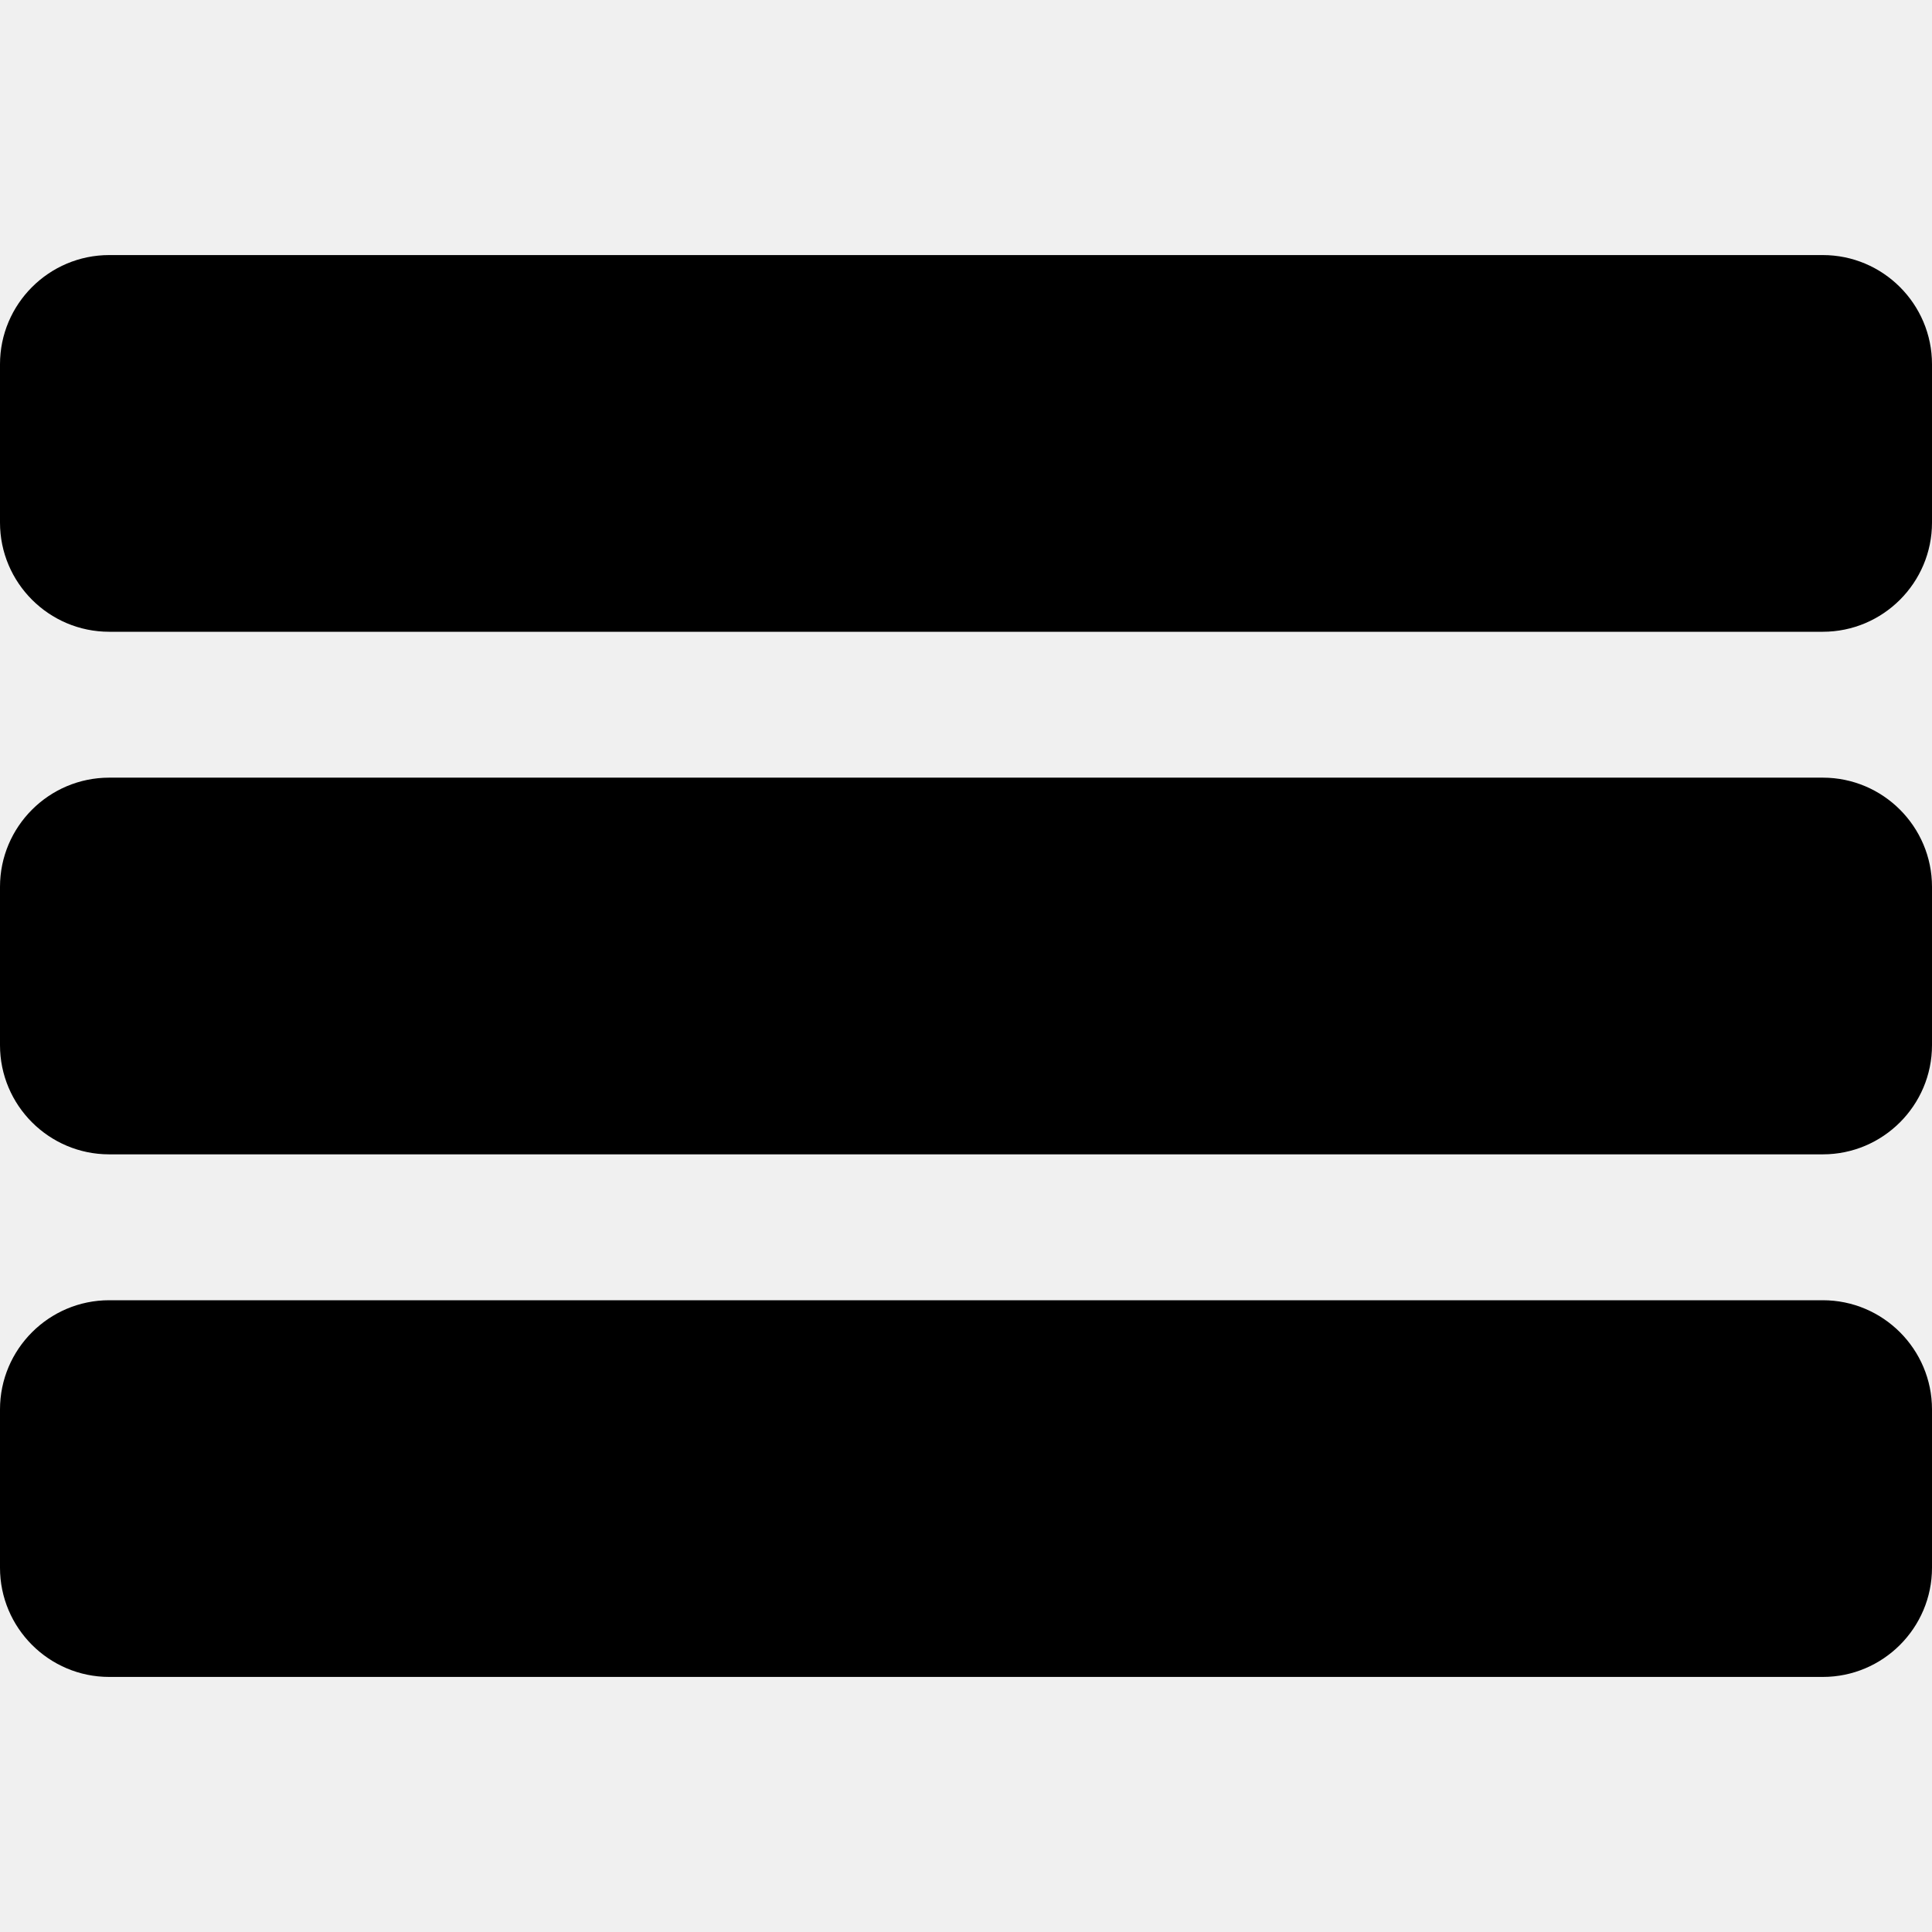
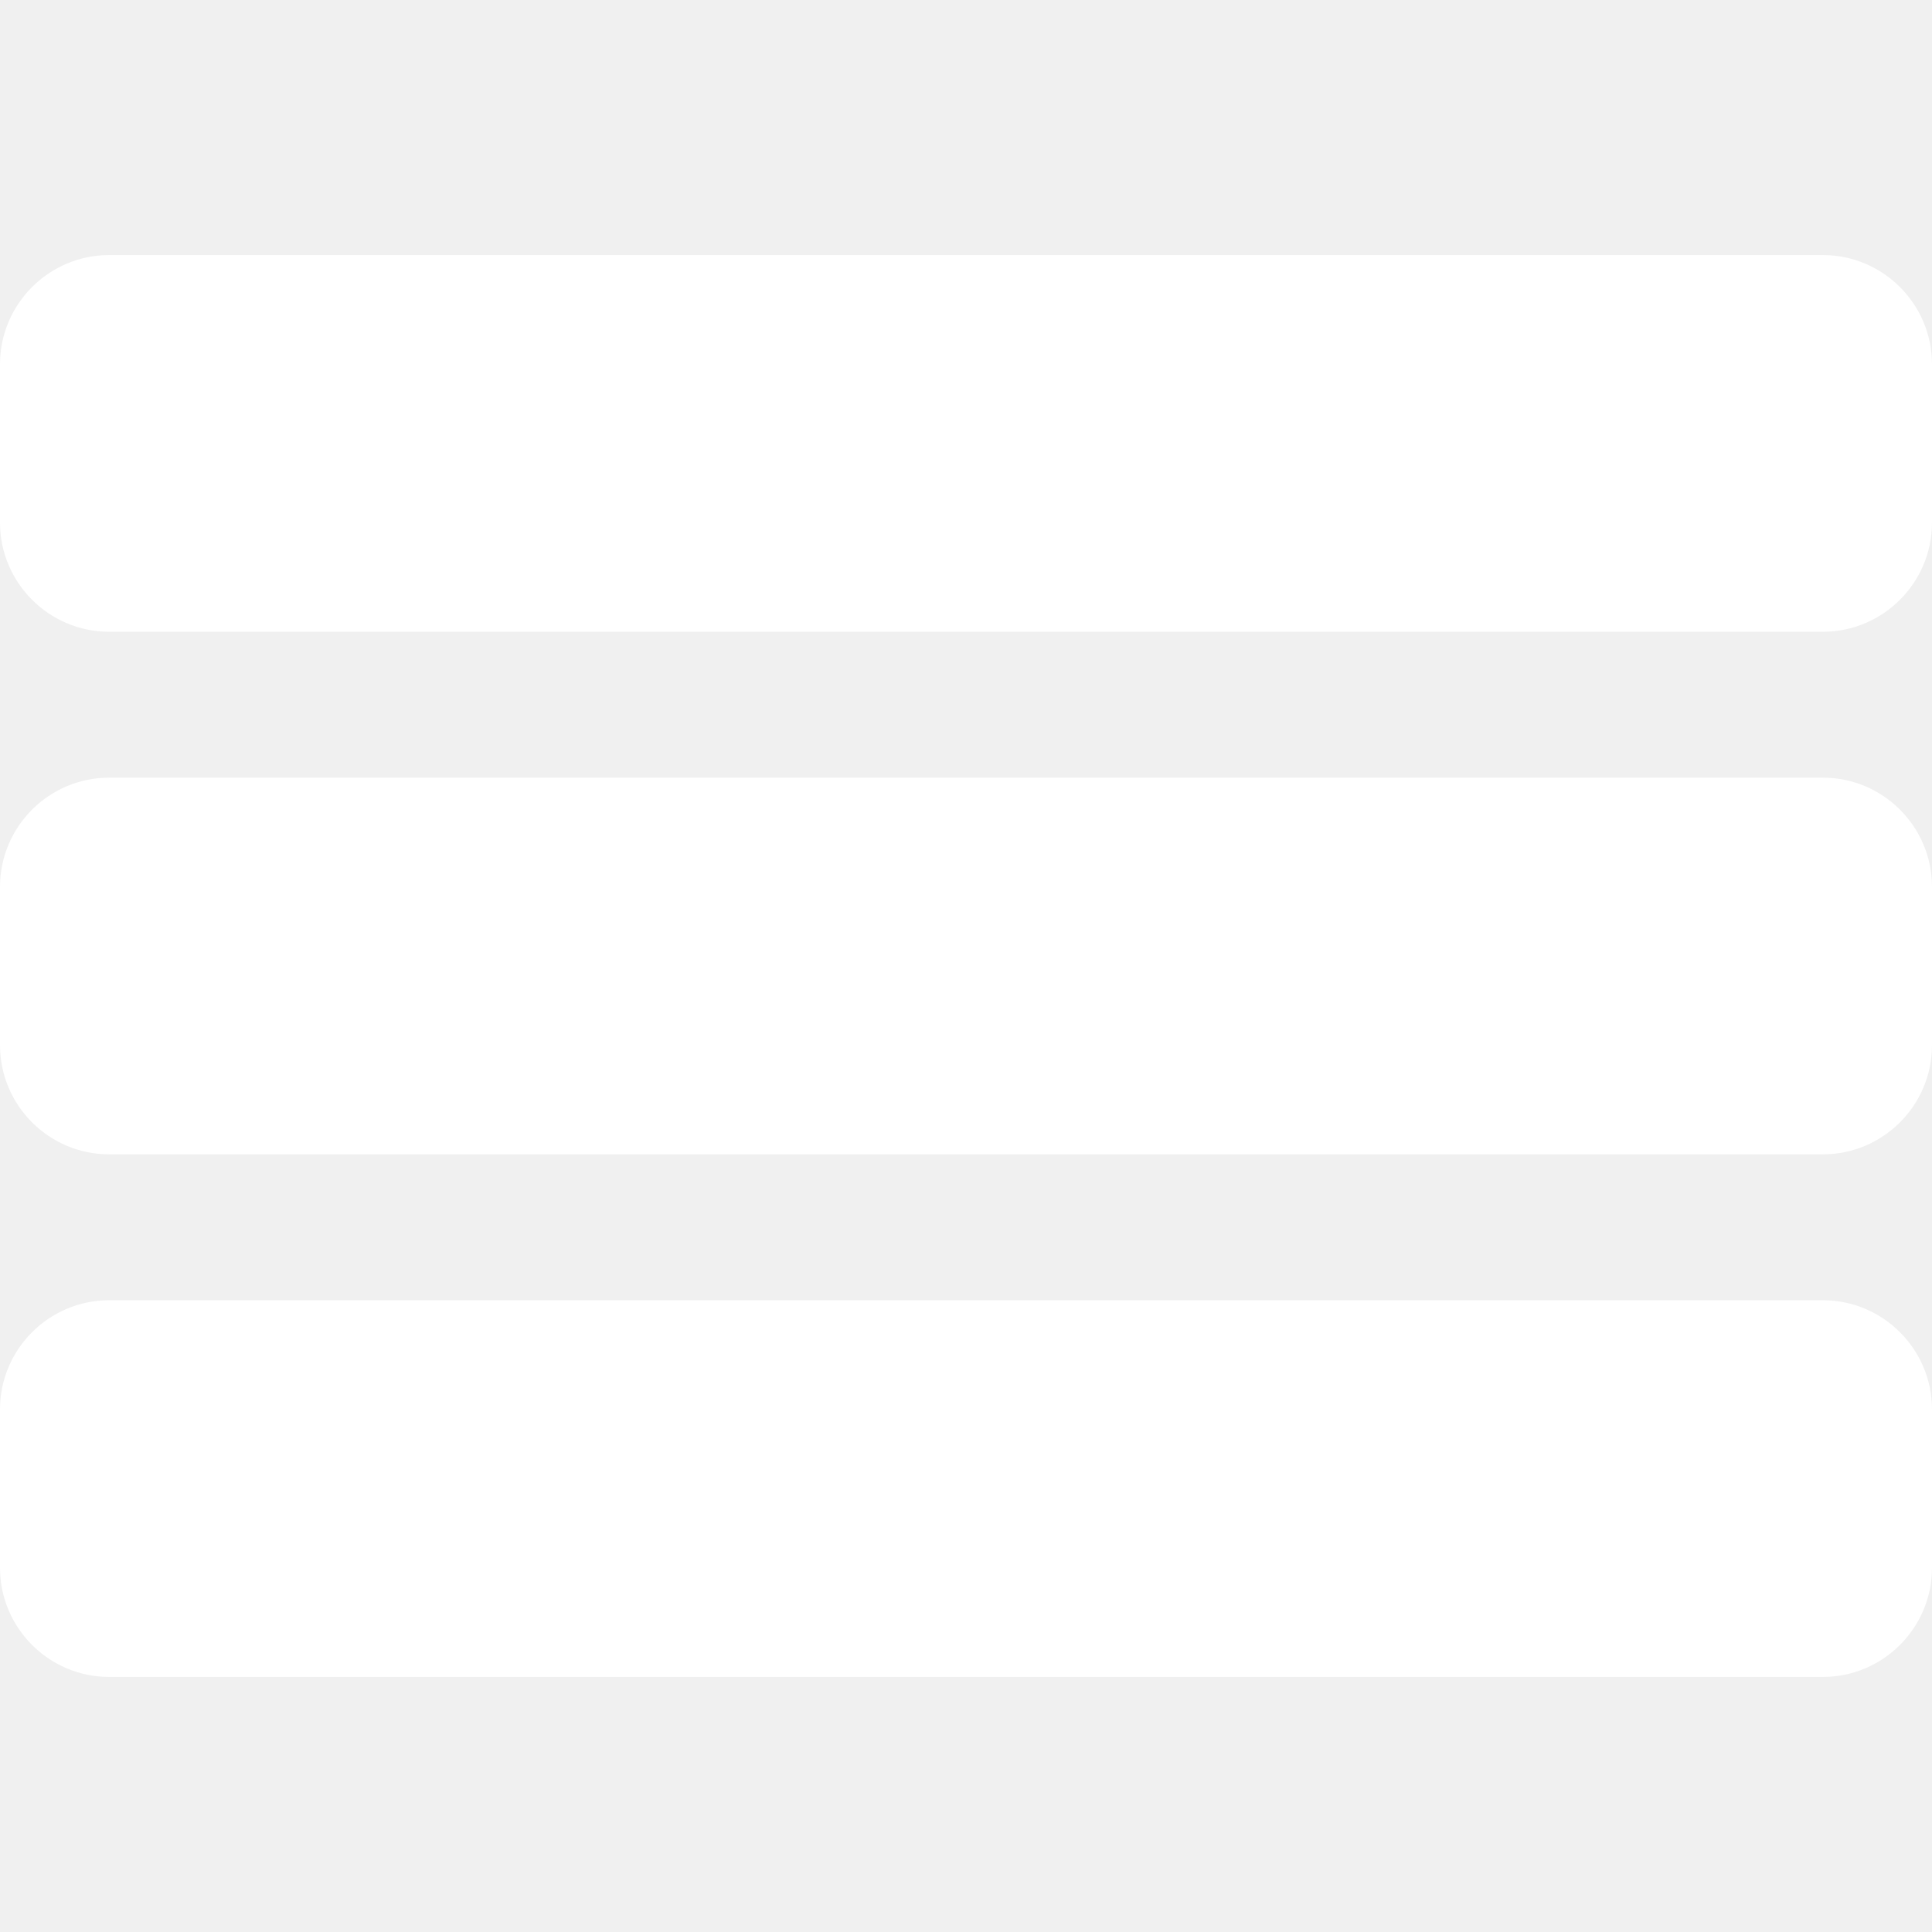
- <svg xmlns="http://www.w3.org/2000/svg" version="1.1" id="Layer_1" x="0px" y="0px" viewBox="0 0 297 297" style="enable-background:new 0 0 297 297;" xml:space="preserve">
+ <svg xmlns="http://www.w3.org/2000/svg" version="1.1" id="Layer_1" x="0px" y="0px" viewBox="0 0 297 297" style="enable-background:new 0 0 297 297;" xml:space="preserve" fill="#fff">
  <g>
    <g>
      <g>
        <path d="M280.214,39.211H16.786C7.531,39.211,0,46.742,0,55.997v24.335c0,9.256,7.531,16.787,16.786,16.787h263.428     c9.255,0,16.786-7.531,16.786-16.787V55.997C297,46.742,289.469,39.211,280.214,39.211z" />
        <path d="M280.214,119.546H16.786C7.531,119.546,0,127.077,0,136.332v24.336c0,9.255,7.531,16.786,16.786,16.786h263.428     c9.255,0,16.786-7.531,16.786-16.786v-24.336C297,127.077,289.469,119.546,280.214,119.546z" />
        <path d="M280.214,199.881H16.786C7.531,199.881,0,207.411,0,216.668v24.335c0,9.255,7.531,16.786,16.786,16.786h263.428     c9.255,0,16.786-7.531,16.786-16.786v-24.335C297,207.411,289.469,199.881,280.214,199.881z" />
      </g>
    </g>
  </g>
  <g>
</g>
  <g>
</g>
  <g>
</g>
  <g>
</g>
  <g>
</g>
  <g>
</g>
  <g>
</g>
  <g>
</g>
  <g>
</g>
  <g>
</g>
  <g>
</g>
  <g>
</g>
  <g>
</g>
  <g>
</g>
  <g>
</g>
</svg>
